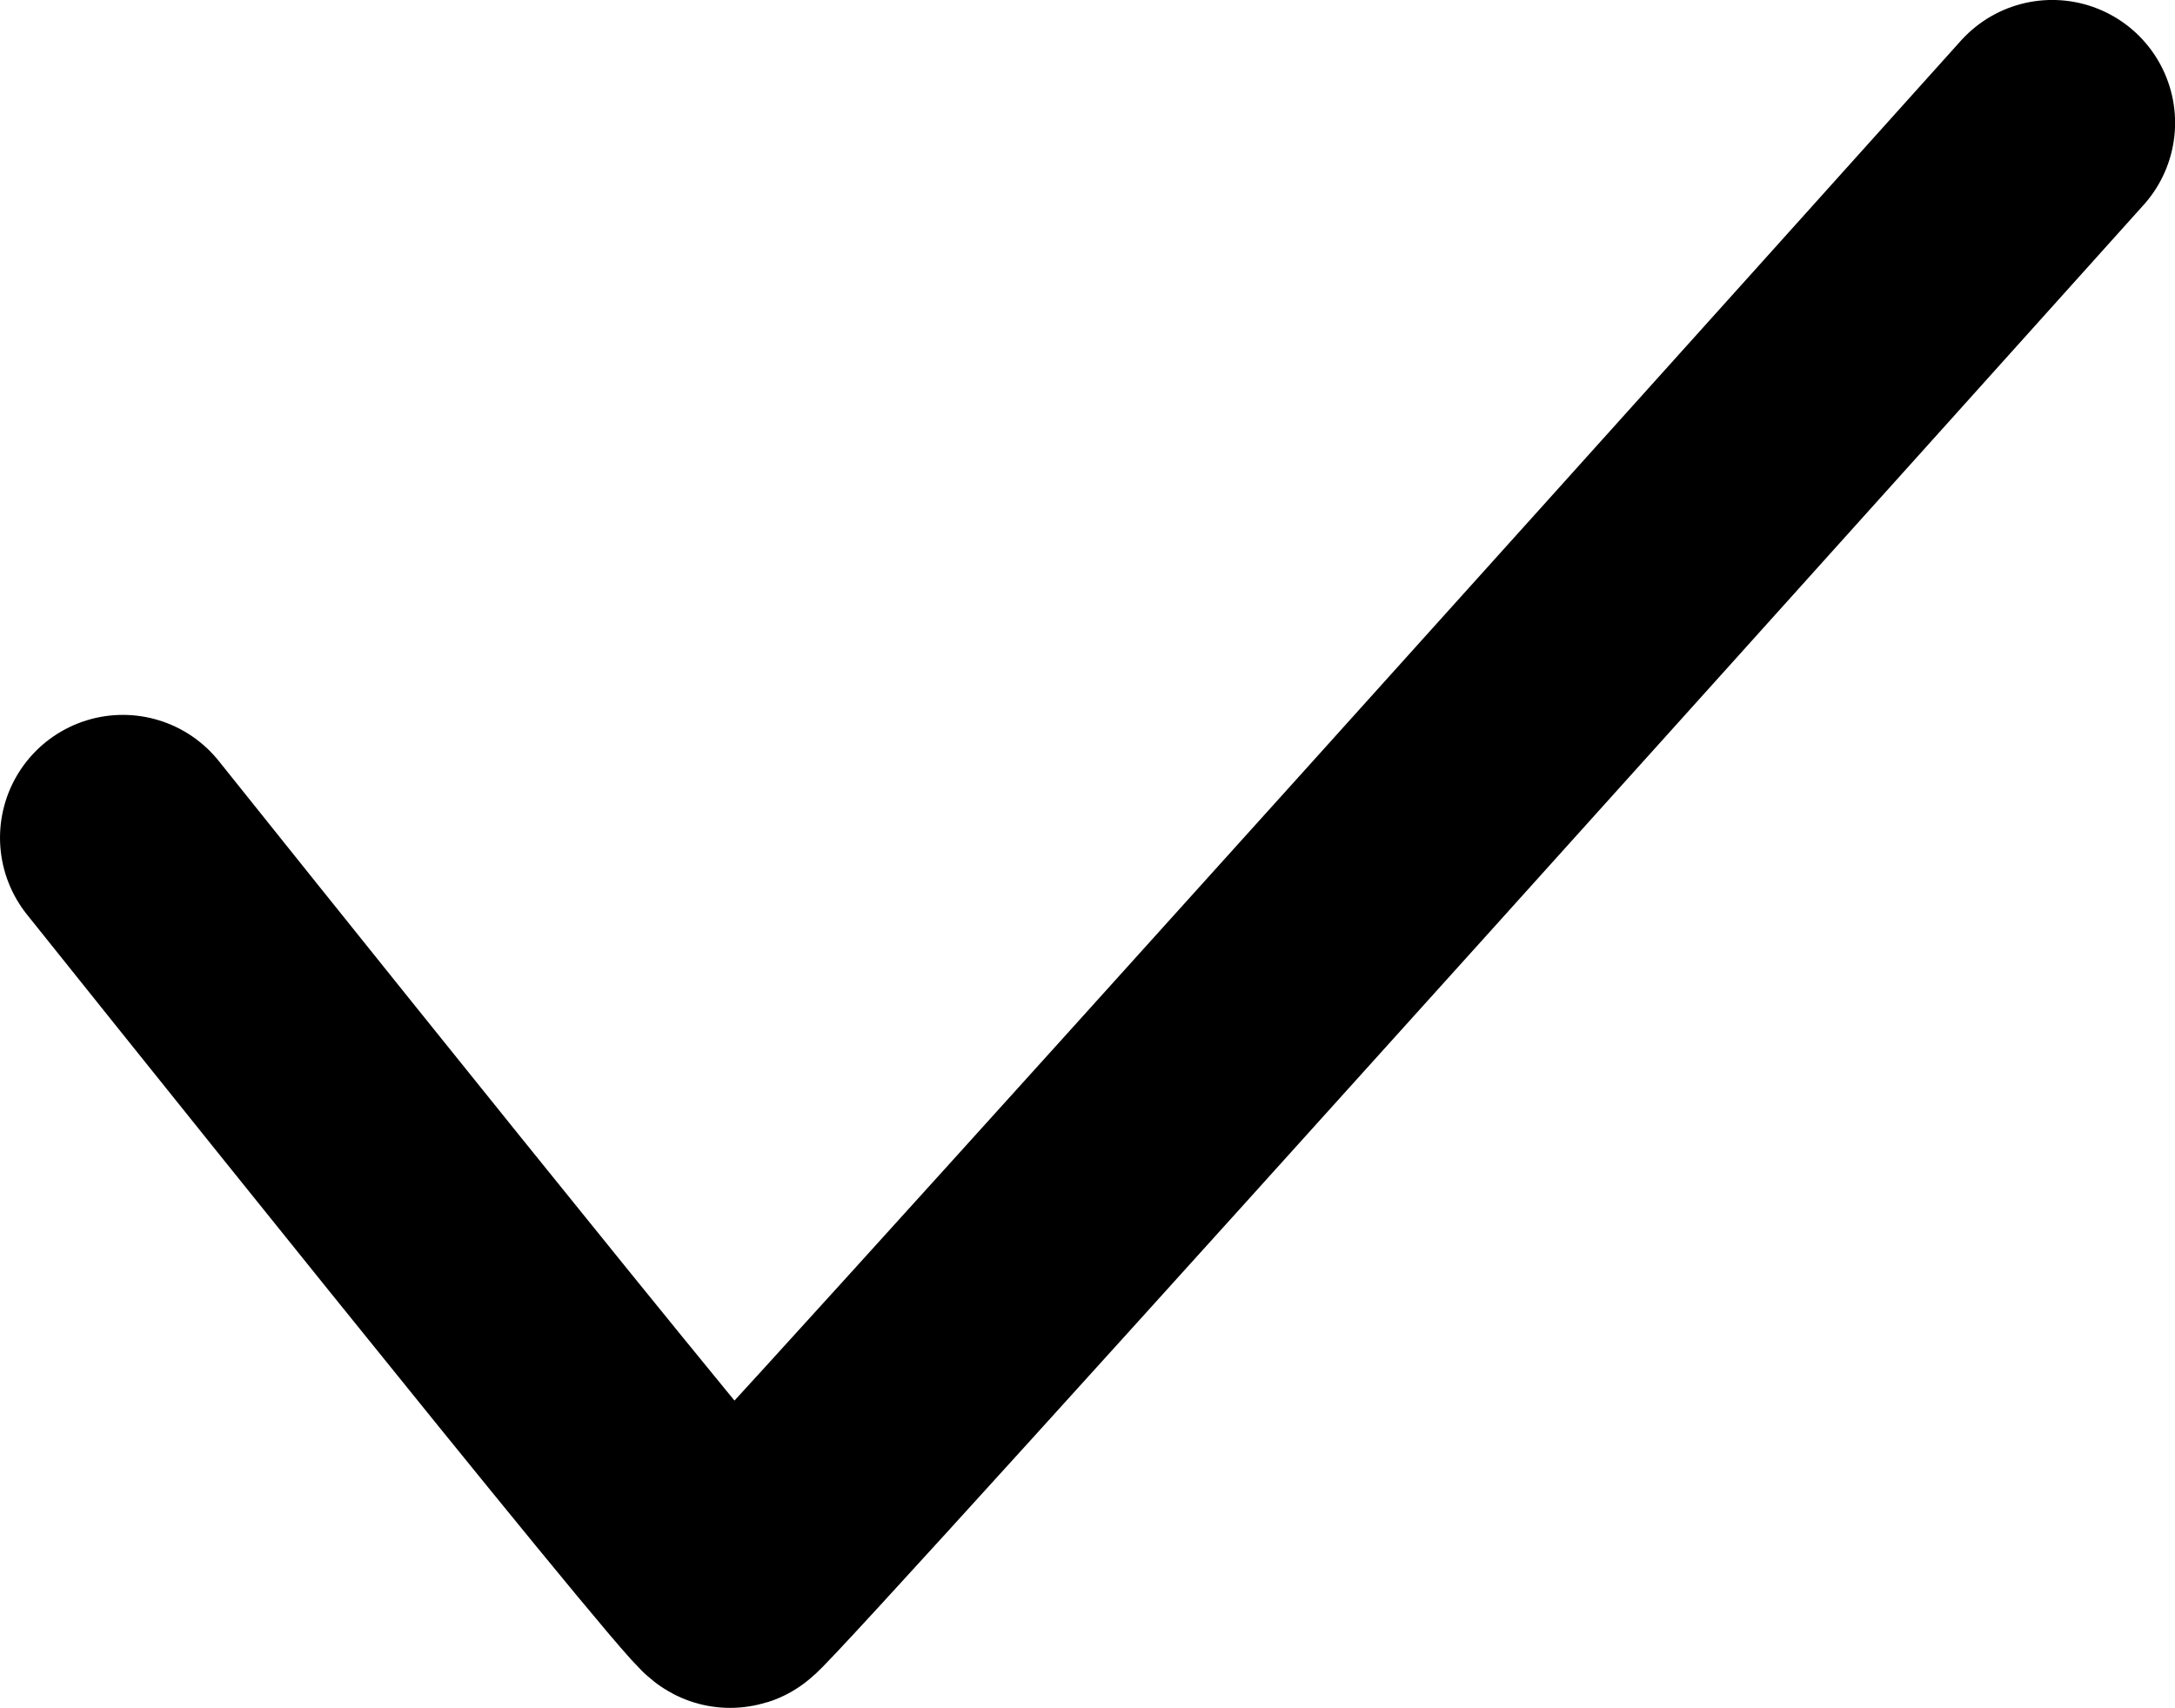
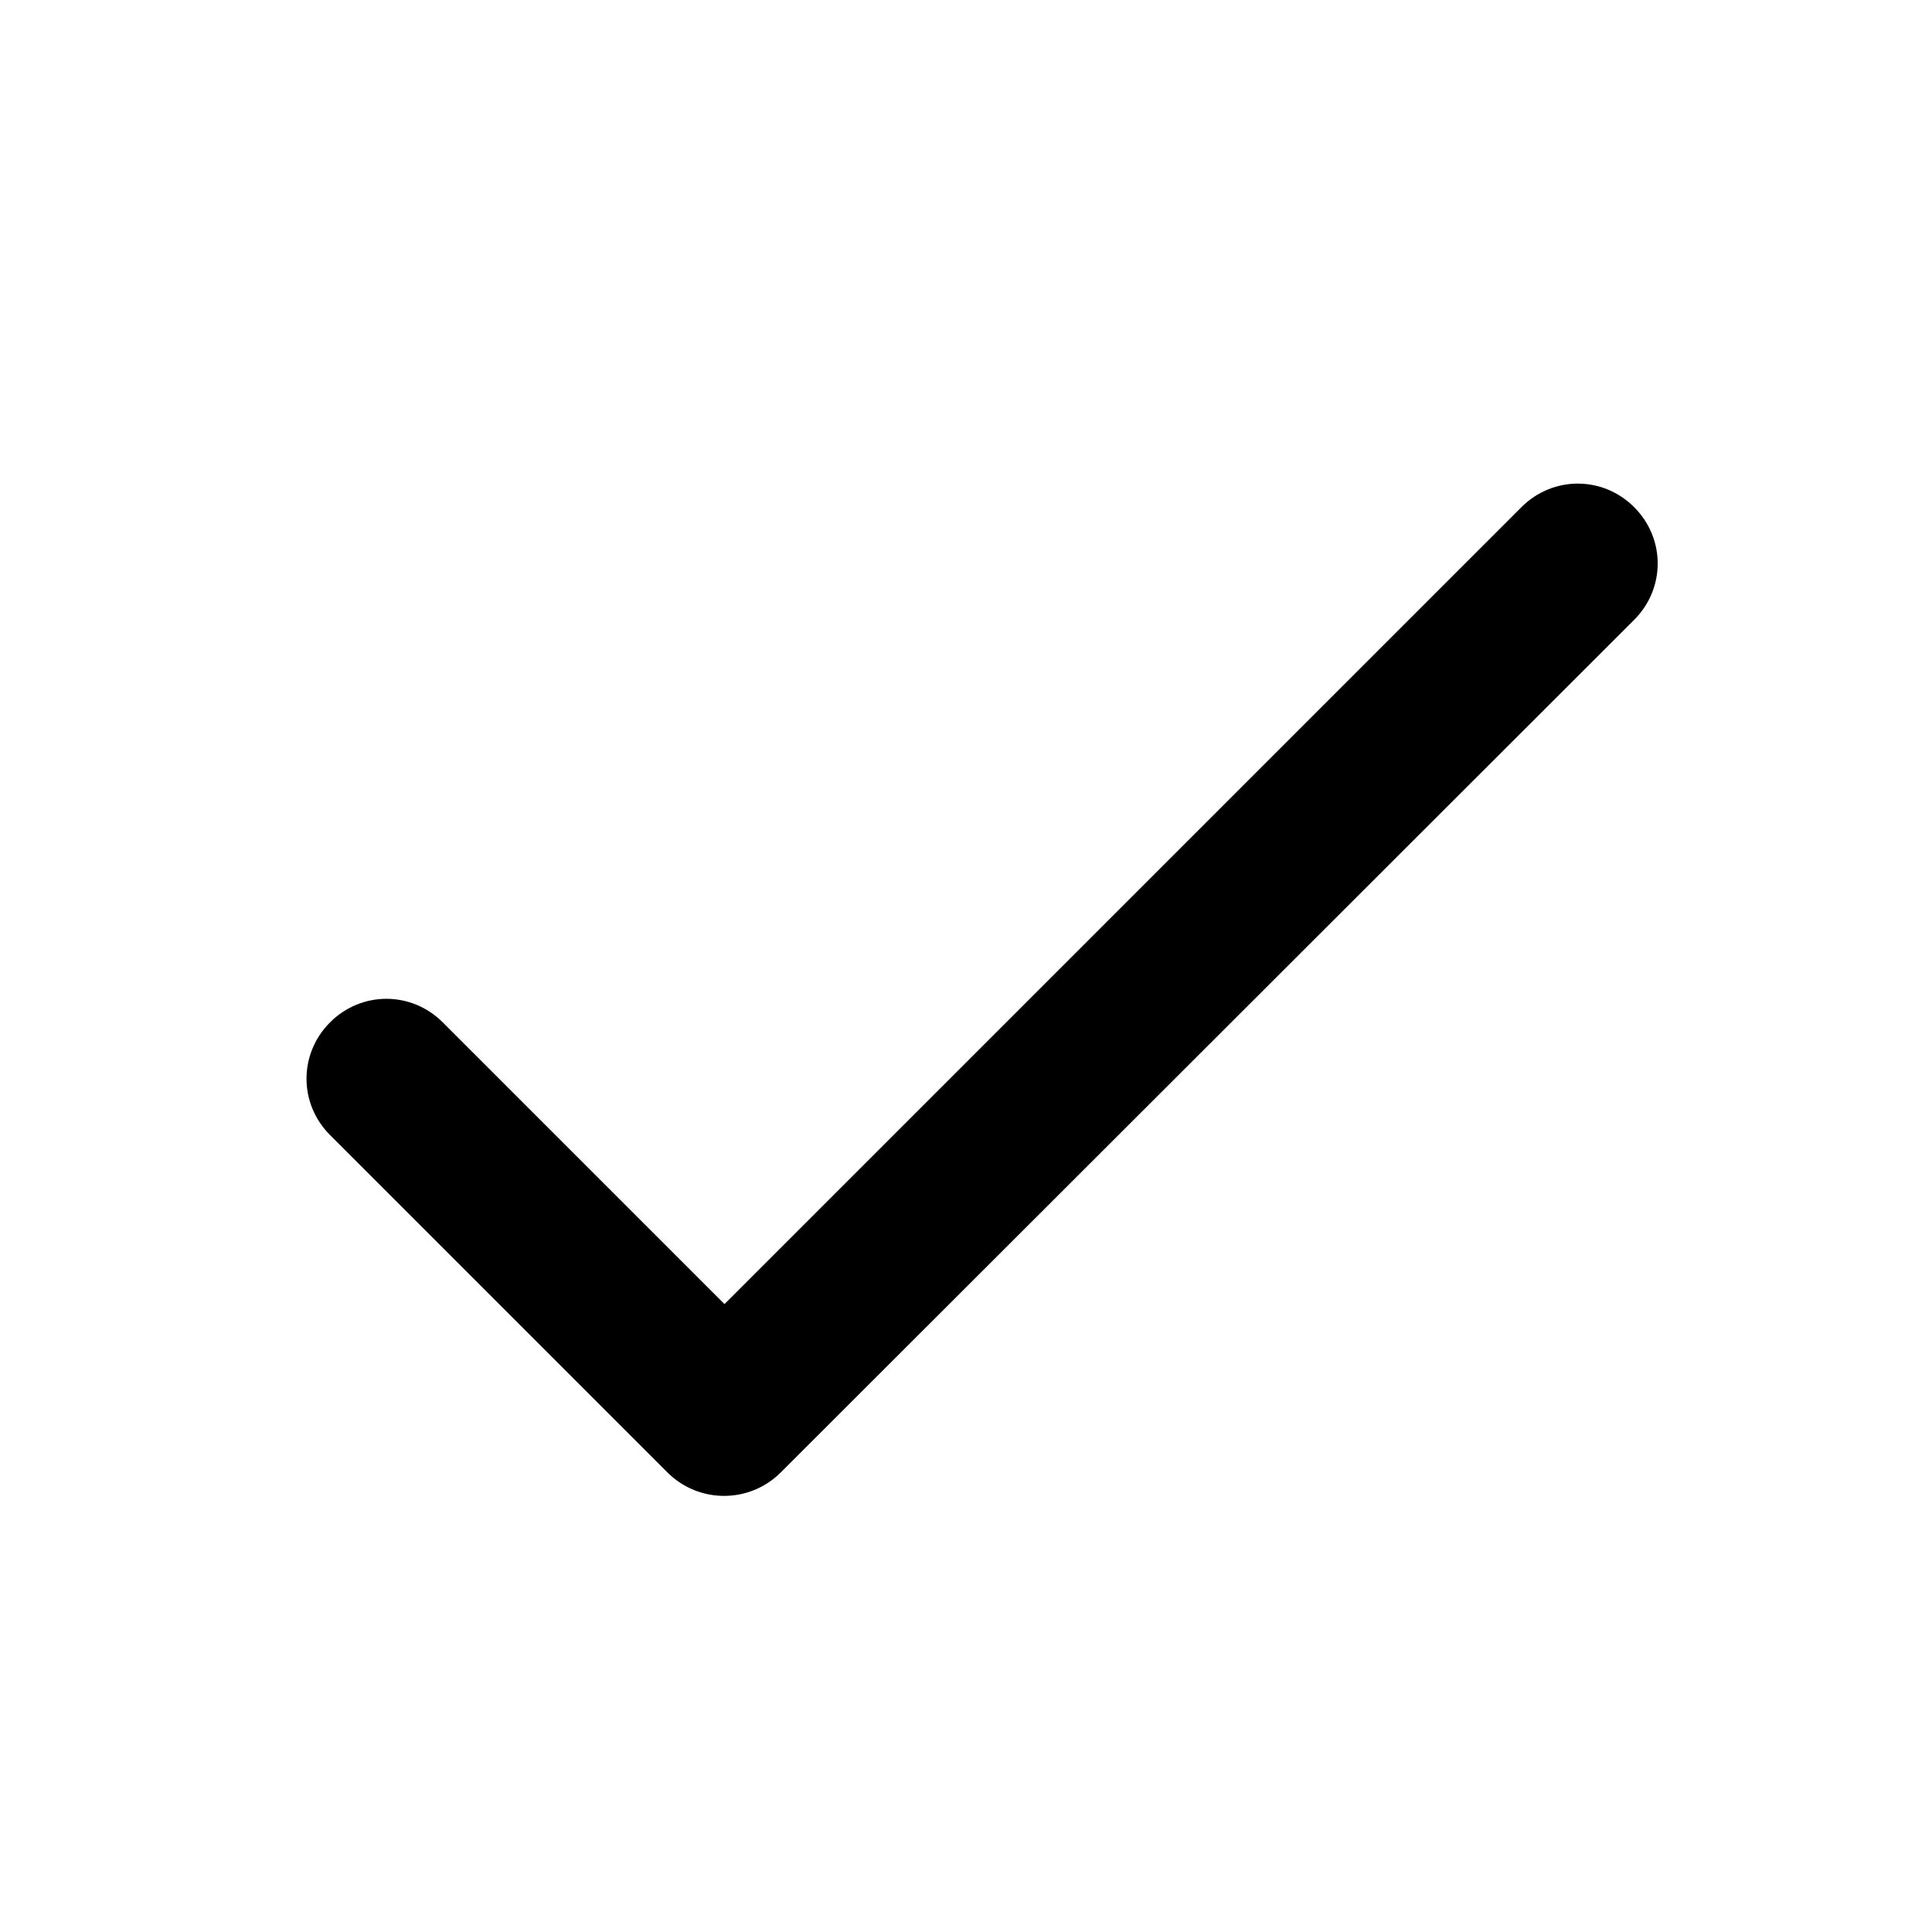
- <svg xmlns="http://www.w3.org/2000/svg" version="1.1" width="26.559" height="20.854" viewBox="0,0,26.559,20.854">
-   <g transform="translate(-233.8969,-166.3075)">
-     <g data-paper-data="{&quot;isPaintingLayer&quot;:true}" fill="none" fill-rule="nonzero" stroke="#000000" stroke-linecap="round" stroke-linejoin="miter" stroke-miterlimit="10" stroke-dasharray="" stroke-dashoffset="0" style="mix-blend-mode: normal">
-       <path d="" stroke-width="5" />
-       <path d="" stroke-width="2" />
-       <path d="" stroke-width="2" />
-       <path d="M235.397,176.536c0,0 7.321,9.158 7.419,9.125c0.15,-0.049 16.141,-17.854 16.141,-17.854" stroke-width="3" />
-     </g>
-   </g>
+ <svg xmlns="http://www.w3.org/2000/svg" height="24px" viewBox="0 0 24 24" width="24px" fill="#000000">
+   <path d="M0 0h24v24H0V0z" fill="none" />
+   <path d="M9 16.2l-3.5-3.5c-.39-.39-1.01-.39-1.4 0-.39.39-.39 1.01 0 1.4l4.19 4.19c.39.39 1.02.39 1.41 0L20.3 7.7c.39-.39.39-1.01 0-1.4-.39-.39-1.01-.39-1.4 0L9 16.2z" />
</svg>
